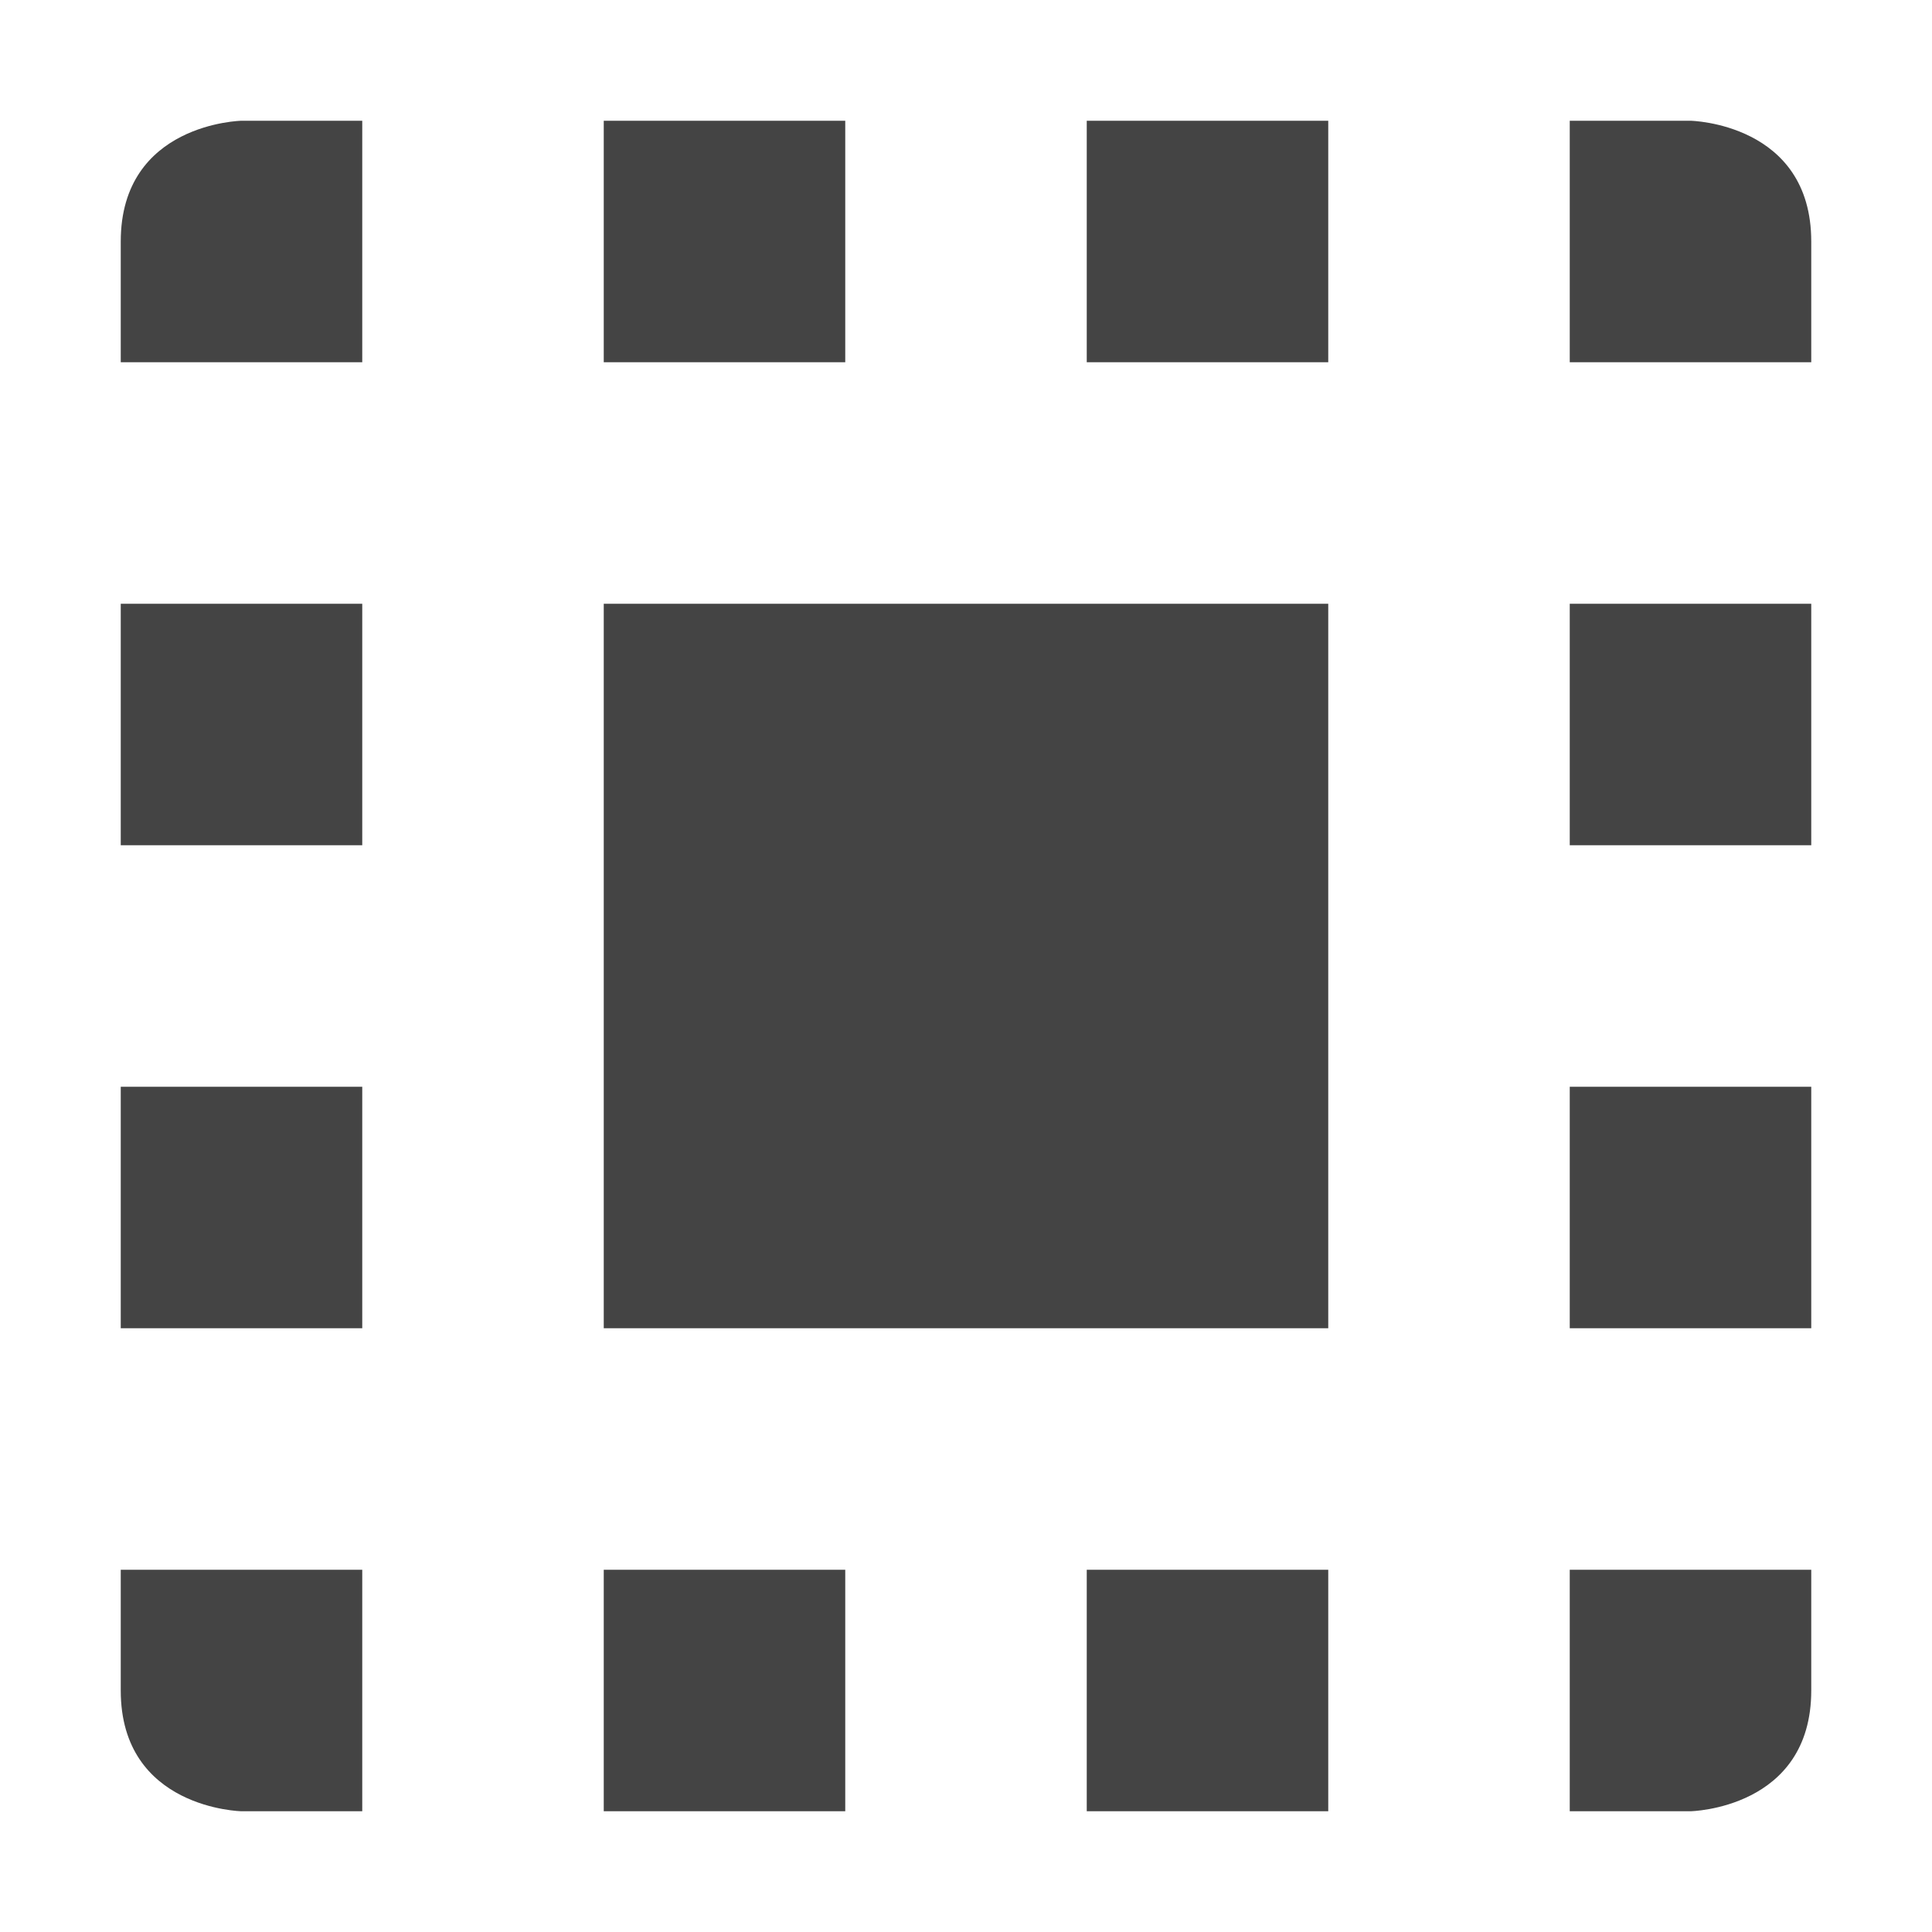
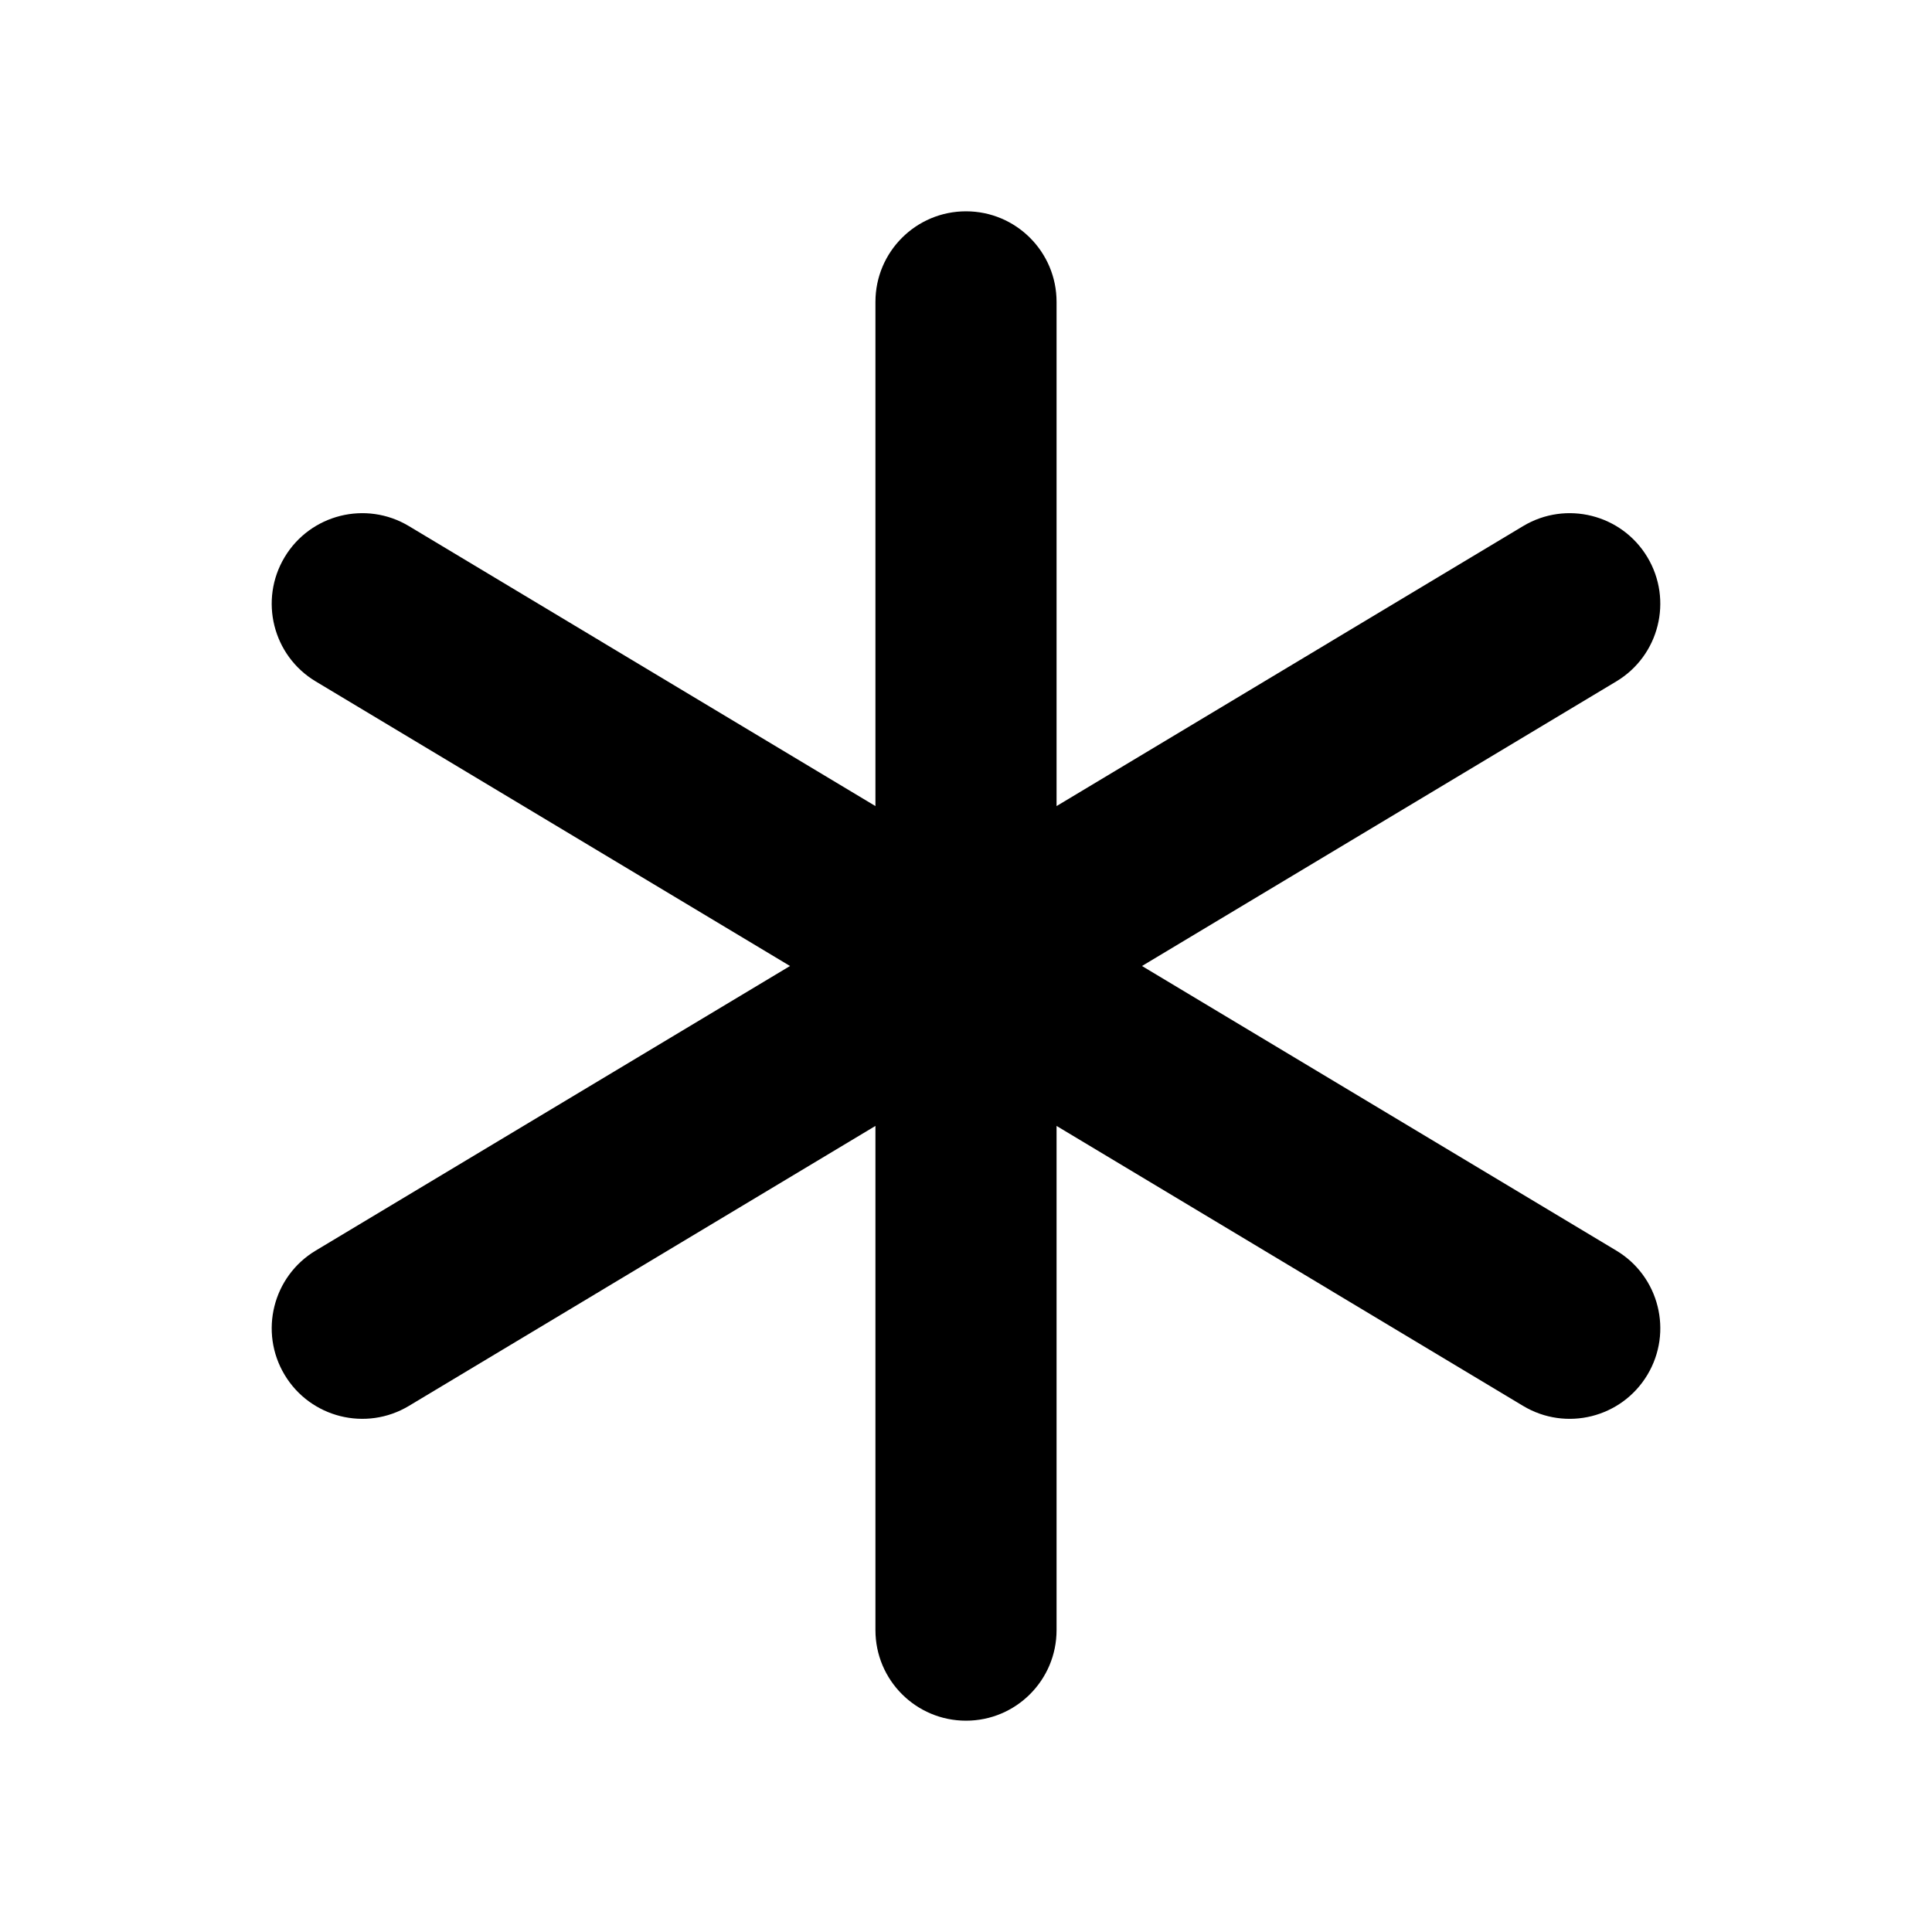
- <svg xmlns="http://www.w3.org/2000/svg" width="16" height="16" viewBox="0 0 16 16">
-   <defs>
-     <style id="current-color-scheme" type="text/css">
-    .ColorScheme-Text { color:#444444; } .ColorScheme-Highlight { color:#4285f4; } .ColorScheme-NeutralText { color:#ff9800; } .ColorScheme-PositiveText { color:#4caf50; } .ColorScheme-NegativeText { color:#f44336; }
-   </style>
-   </defs>
-   <path style="fill:currentColor" class="ColorScheme-Text" d="M 2 1 C 2 1 1 1.019 1 2 L 1 3 L 3 3 L 3 1 L 2 1 z M 5 1 L 5 3 L 7 3 L 7 1 L 5 1 z M 9 1 L 9 3 L 11 3 L 11 1 L 9 1 z M 13 1 L 13 3 L 15 3 L 15 2 C 15 1.019 14 1 14 1 L 13 1 z M 1 5 L 1 7 L 3 7 L 3 5 L 1 5 z M 5 5 L 5 11 L 11 11 L 11 5 L 5 5 z M 13 5 L 13 7 L 15 7 L 15 5 L 13 5 z M 1 9 L 1 11 L 3 11 L 3 9 L 1 9 z M 13 9 L 13 11 L 15 11 L 15 9 L 13 9 z M 1 13 L 1 14 C 1 14.981 2 15 2 15 L 3 15 L 3 13 L 1 13 z M 5 13 L 5 15 L 7 15 L 7 13 L 5 13 z M 9 13 L 9 15 L 11 15 L 11 13 L 9 13 z M 13 13 L 13 15 L 14 15 C 14 15 15 14.981 15 14 L 15 13 L 13 13 z" />
+ <svg xmlns="http://www.w3.org/2000/svg" fill="currentColor" viewBox="0 0 256 256">
+   <path d="M218.29,182.17a12,12,0,0,1-16.47,4.12L140,149.19V216a12,12,0,0,1-24,0V149.19l-61.82,37.1a12,12,0,1,1-12.35-20.58L104.68,128,41.83,90.29A12,12,0,1,1,54.18,69.71L116,106.81V40a12,12,0,0,1,24,0v66.81l61.82-37.1a12,12,0,1,1,12.35,20.58L151.32,128l62.85,37.71A12,12,0,0,1,218.29,182.17Z" />
</svg>
